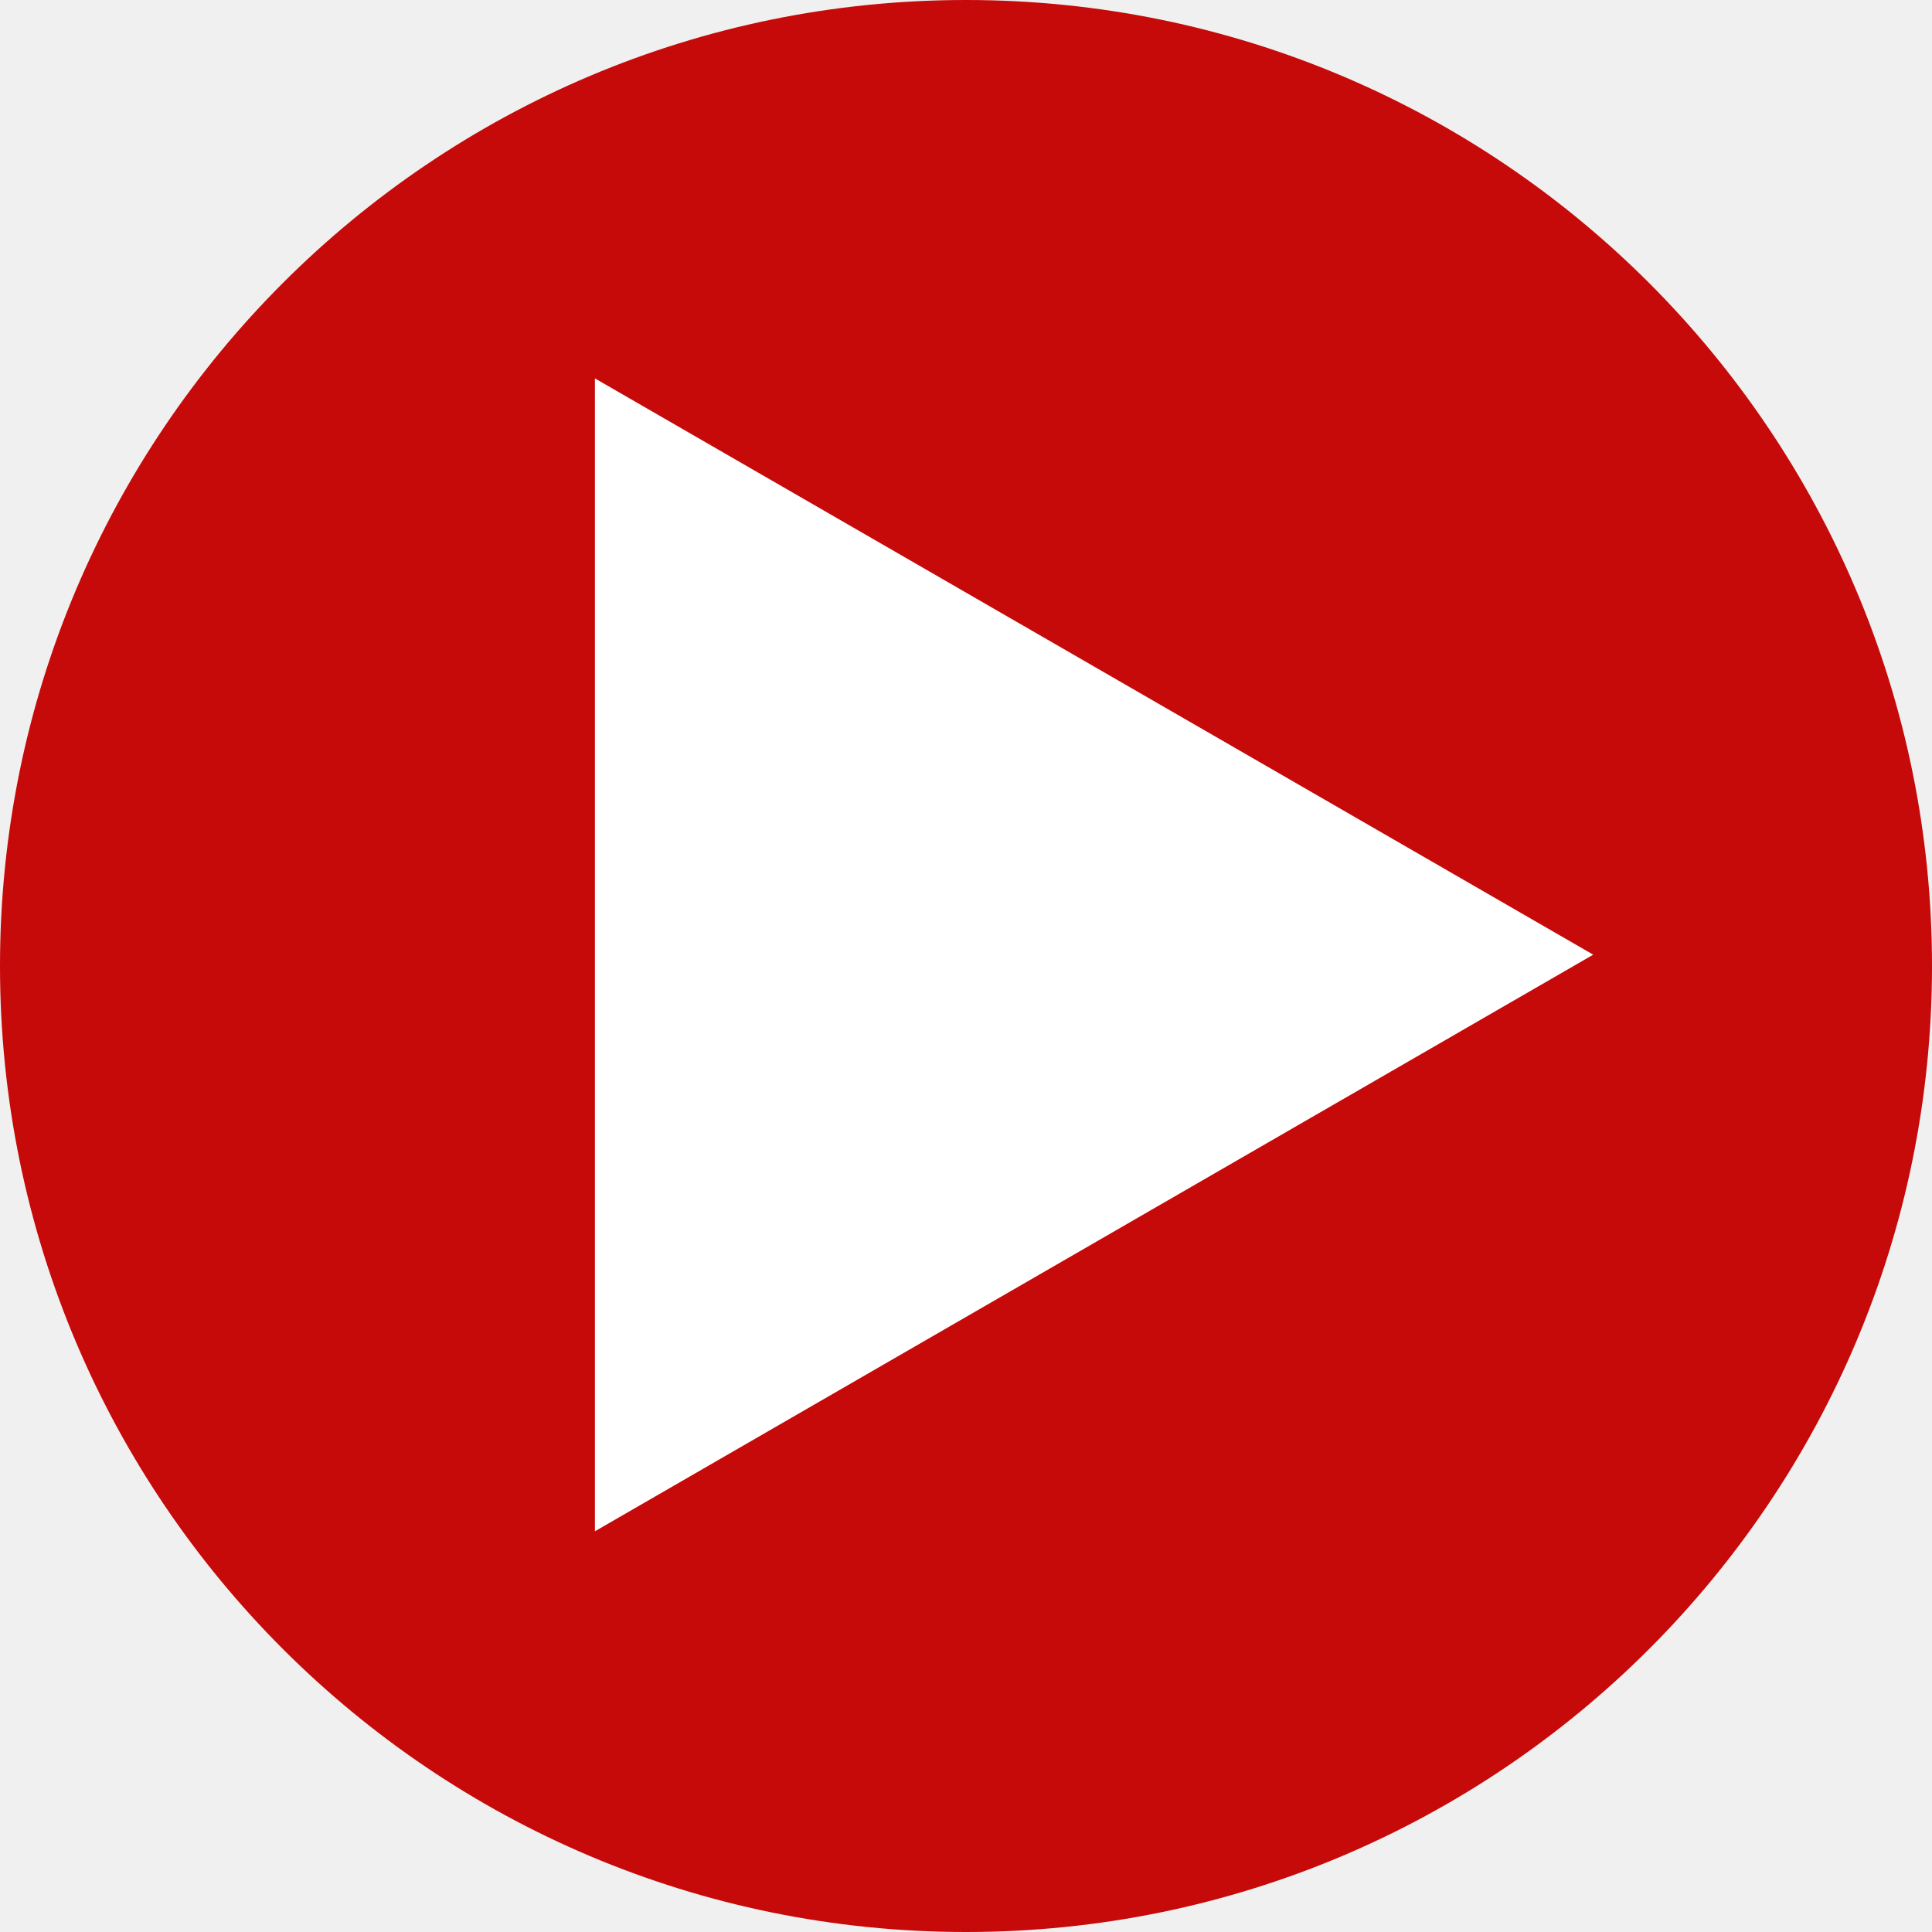
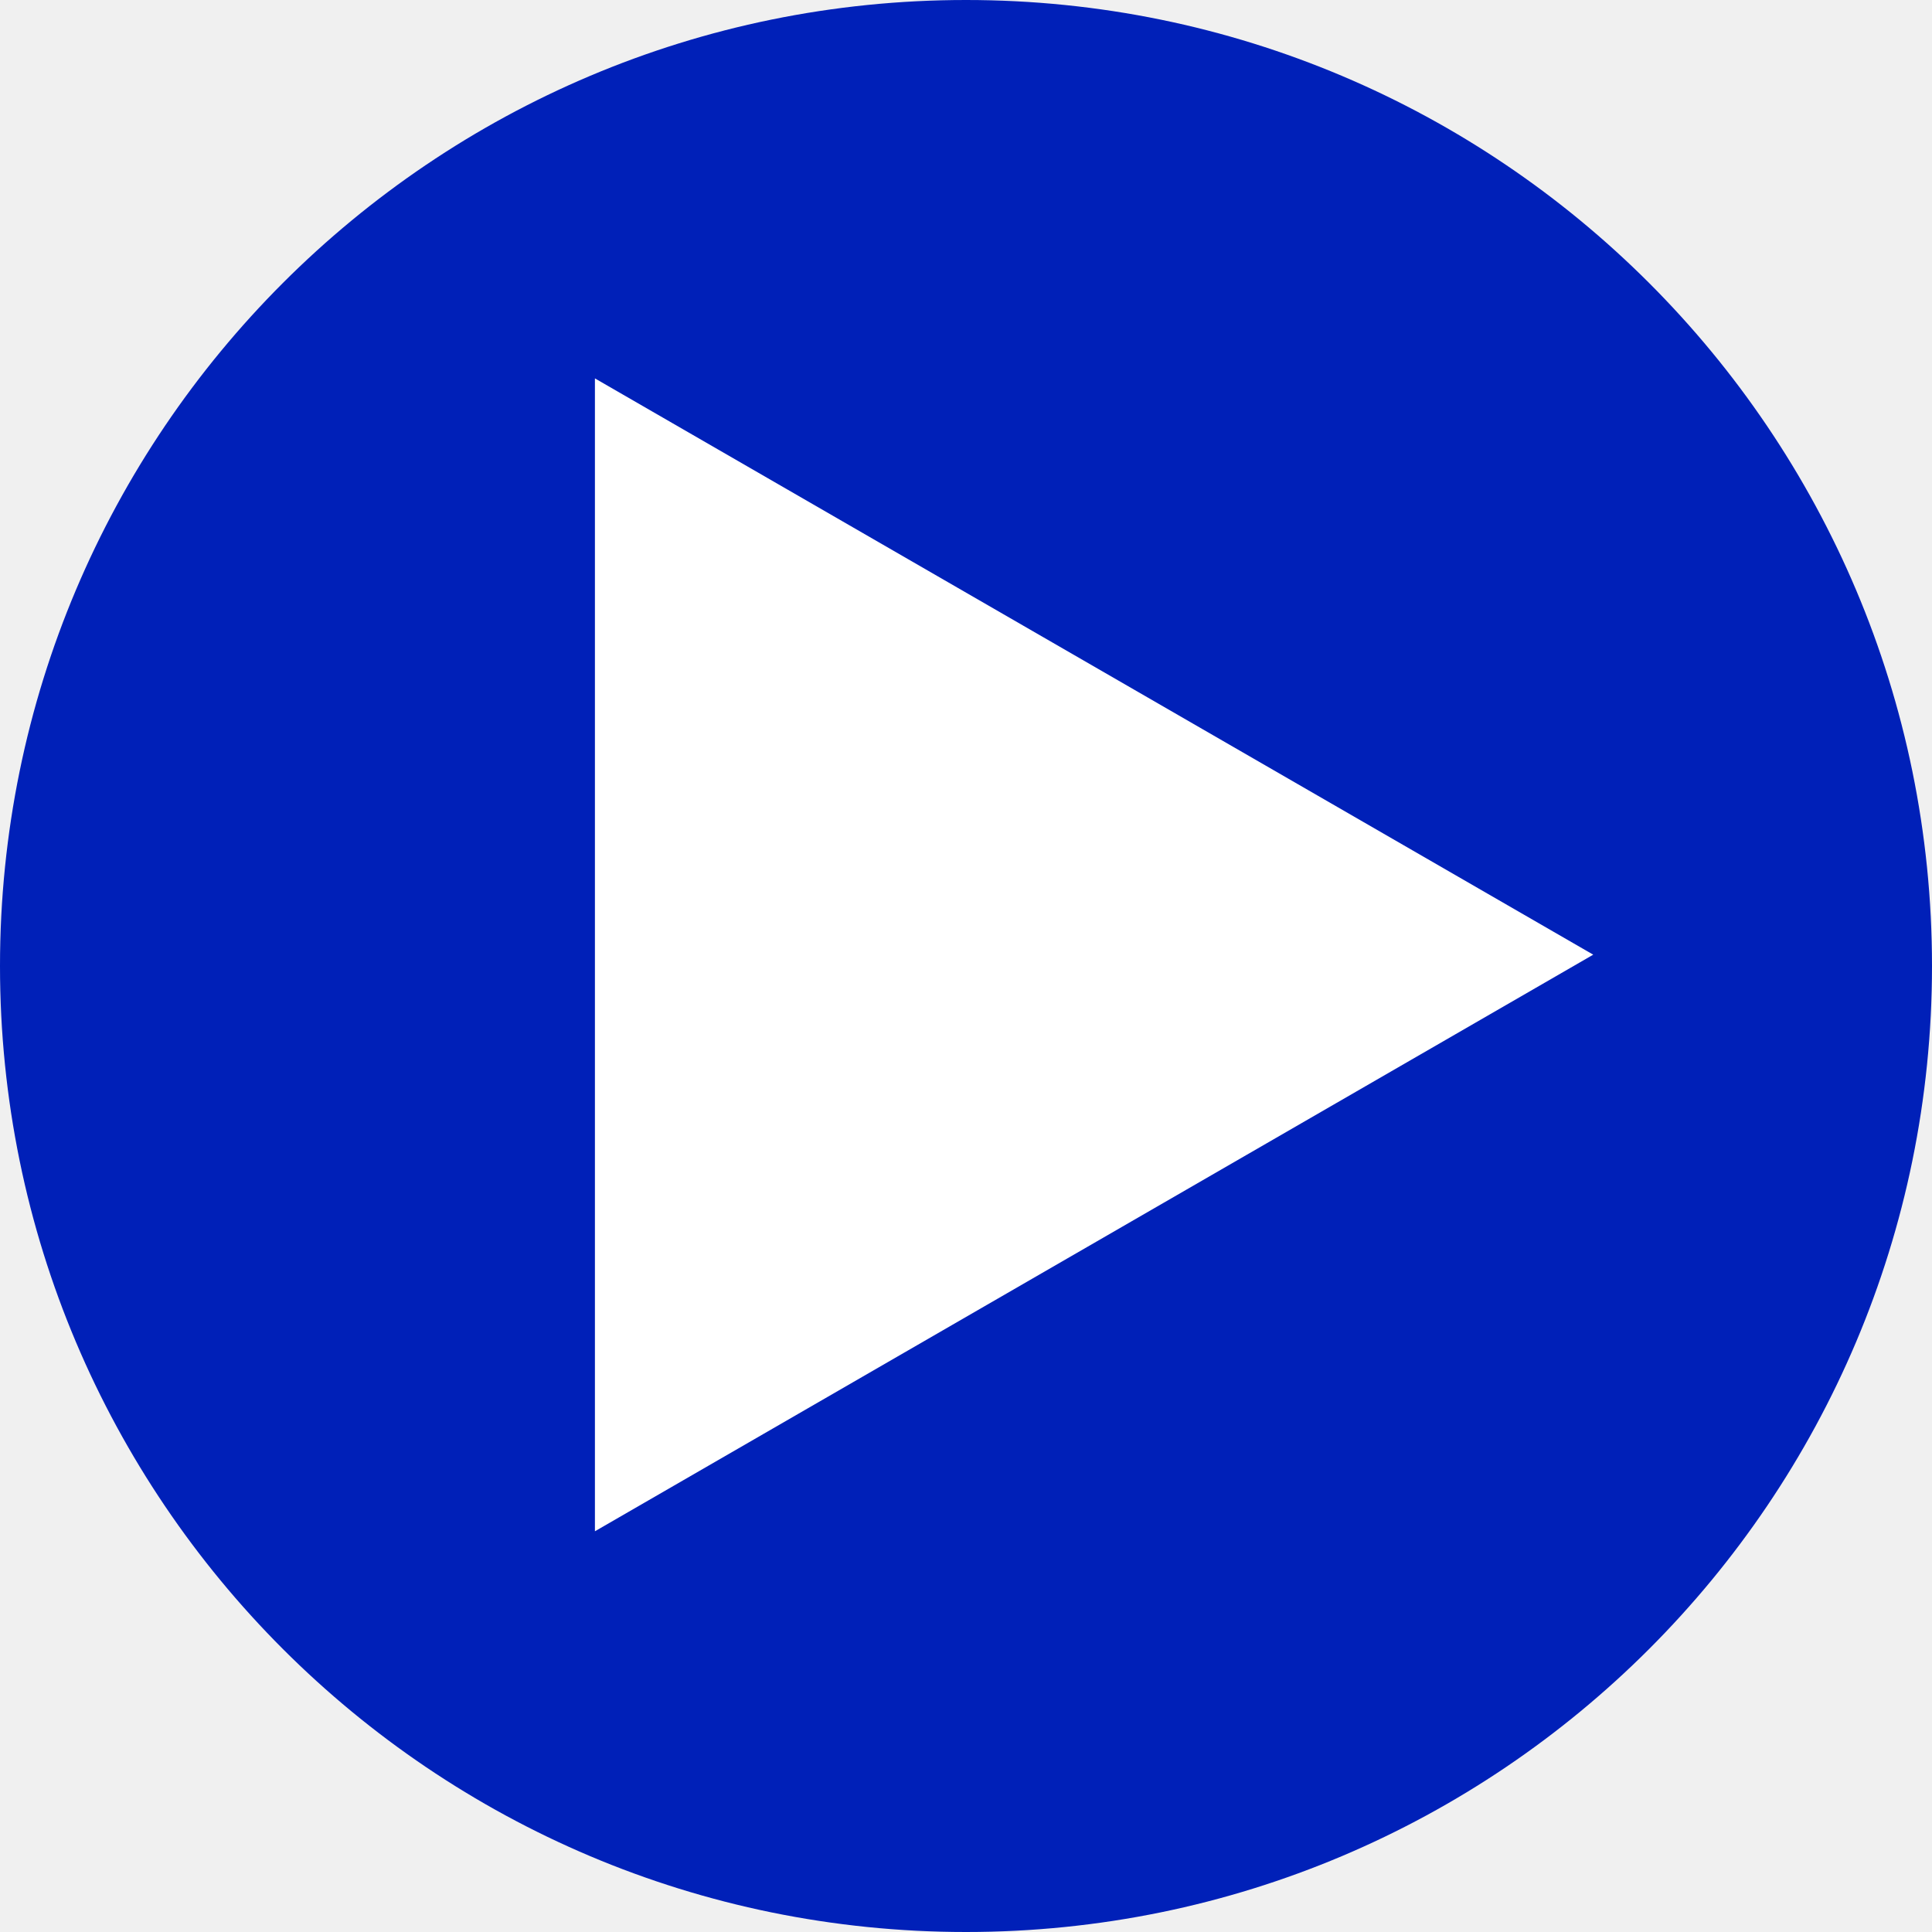
<svg xmlns="http://www.w3.org/2000/svg" id="Layer_1" data-name="Layer 1" viewBox="0 0 58 58">
  <defs>
-     <style>.cls-1{fill:#fff;}.cls-2{fill:#c60909;}</style>
+     <style>.cls-1{fill:#fff;}.cls-2{fill:#0020b8;}</style>
  </defs>
  <path class="cls-1" d="M29.85,10H30a18.79,18.79,0,0,1,13,5.3l3.85-3.89a.63.63,0,0,1,.69-.14.65.65,0,0,1,.41.59l-.64,13.29H34.84a.64.64,0,0,1-.32-1.2l3.79-3.84A12,12,0,1,0,30,40.71a12.07,12.07,0,0,0,10.34-7.05l6.14,2.83,0,.09C42.25,44.7,35.62,48.13,28.51,47.4A18.73,18.73,0,0,1,29.85,10Z" transform="translate(-1 -1)" />
  <circle class="cls-2" cx="29" cy="29" r="29" />
  <polygon class="cls-1" points="47.83 28.66 17.86 11.36 17.86 45.97 47.83 28.66" />
</svg>
